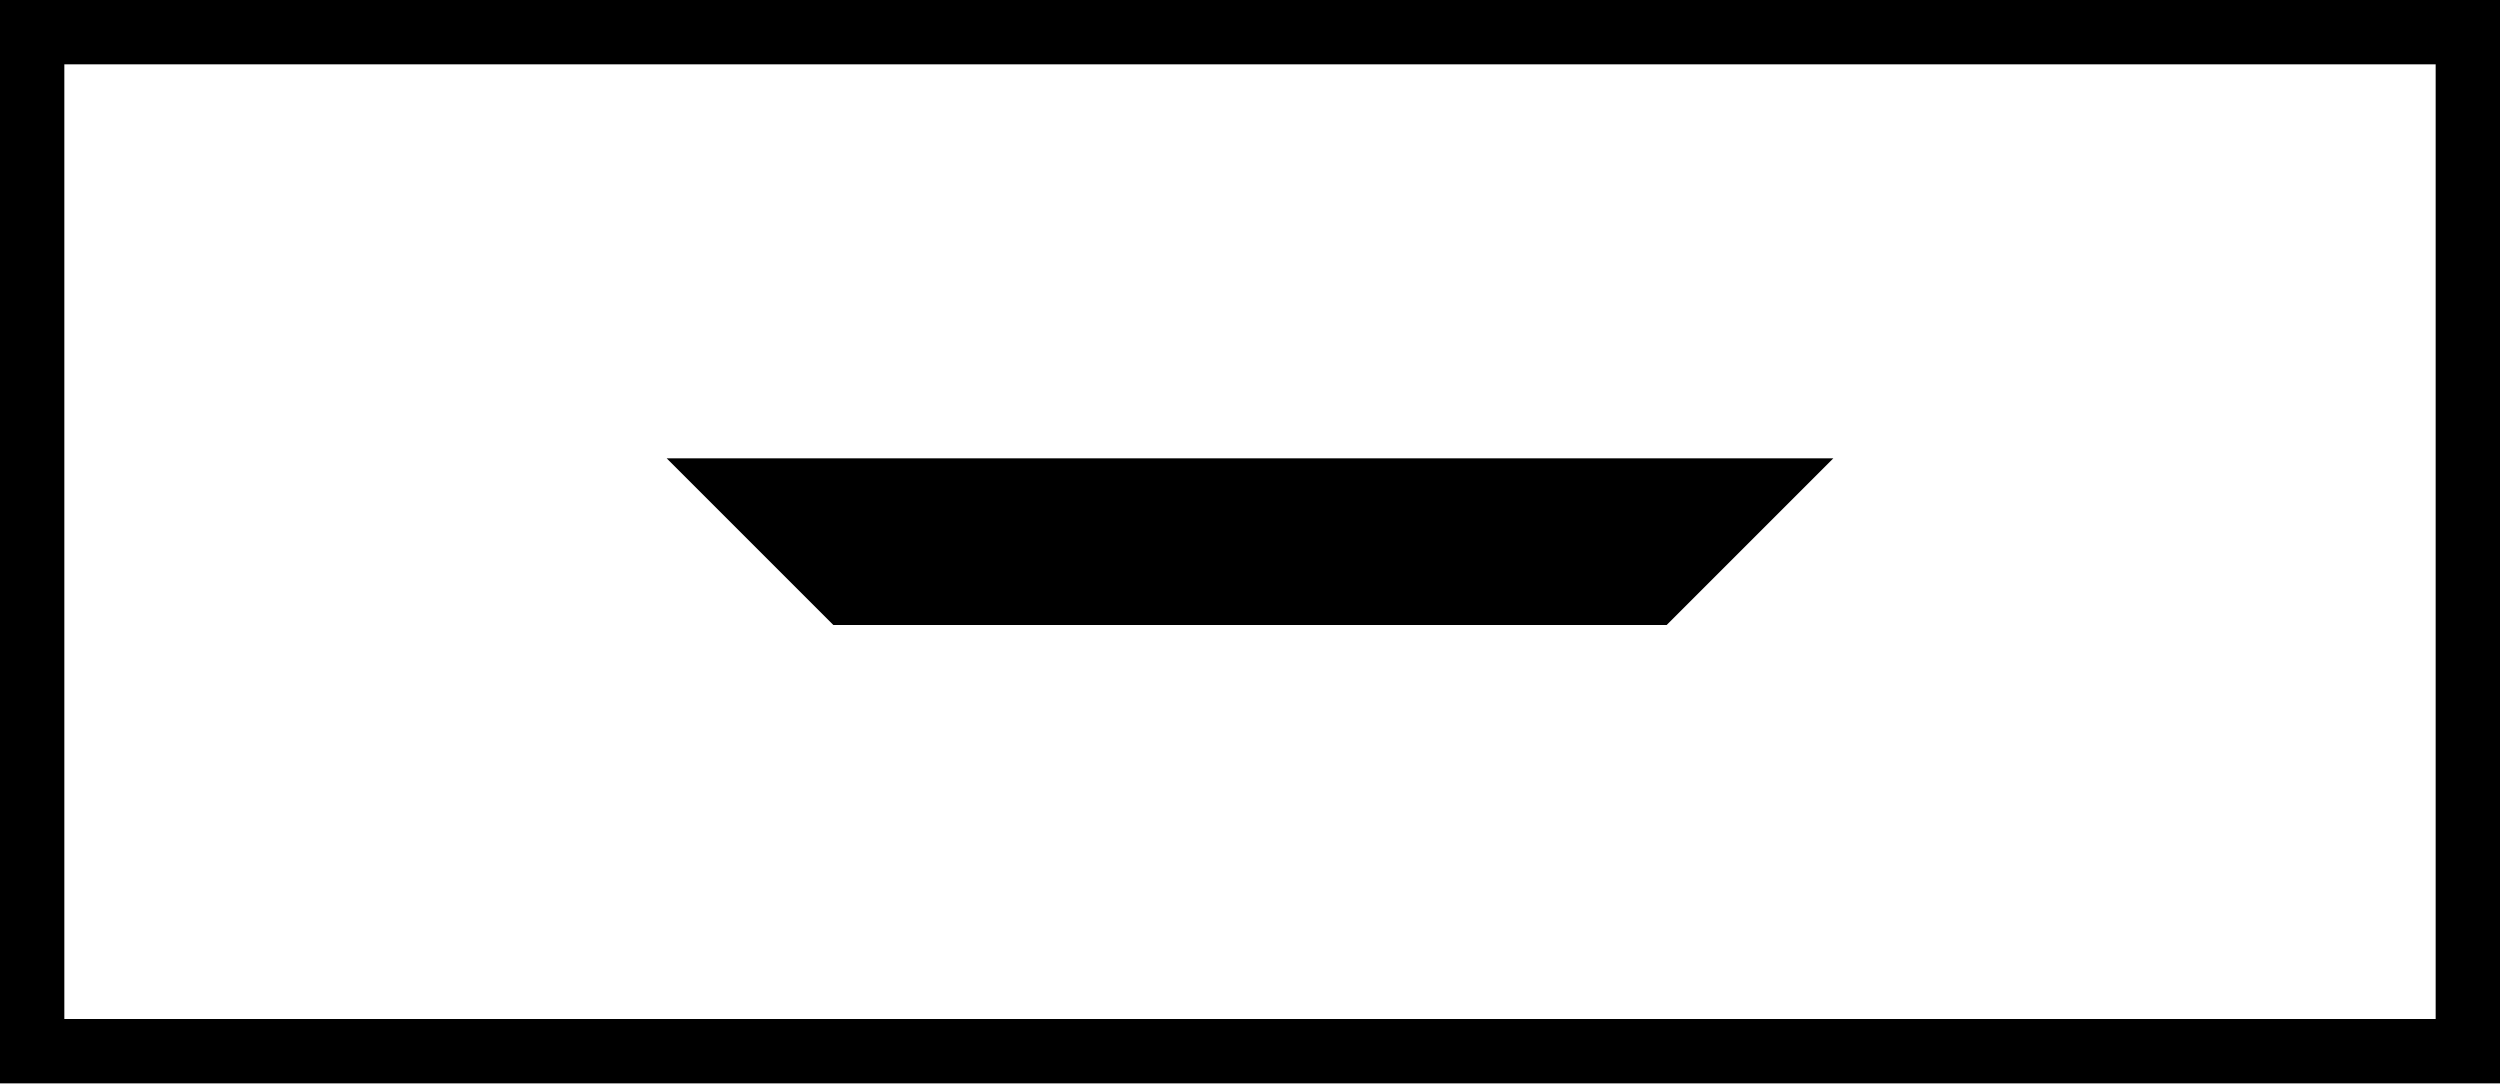
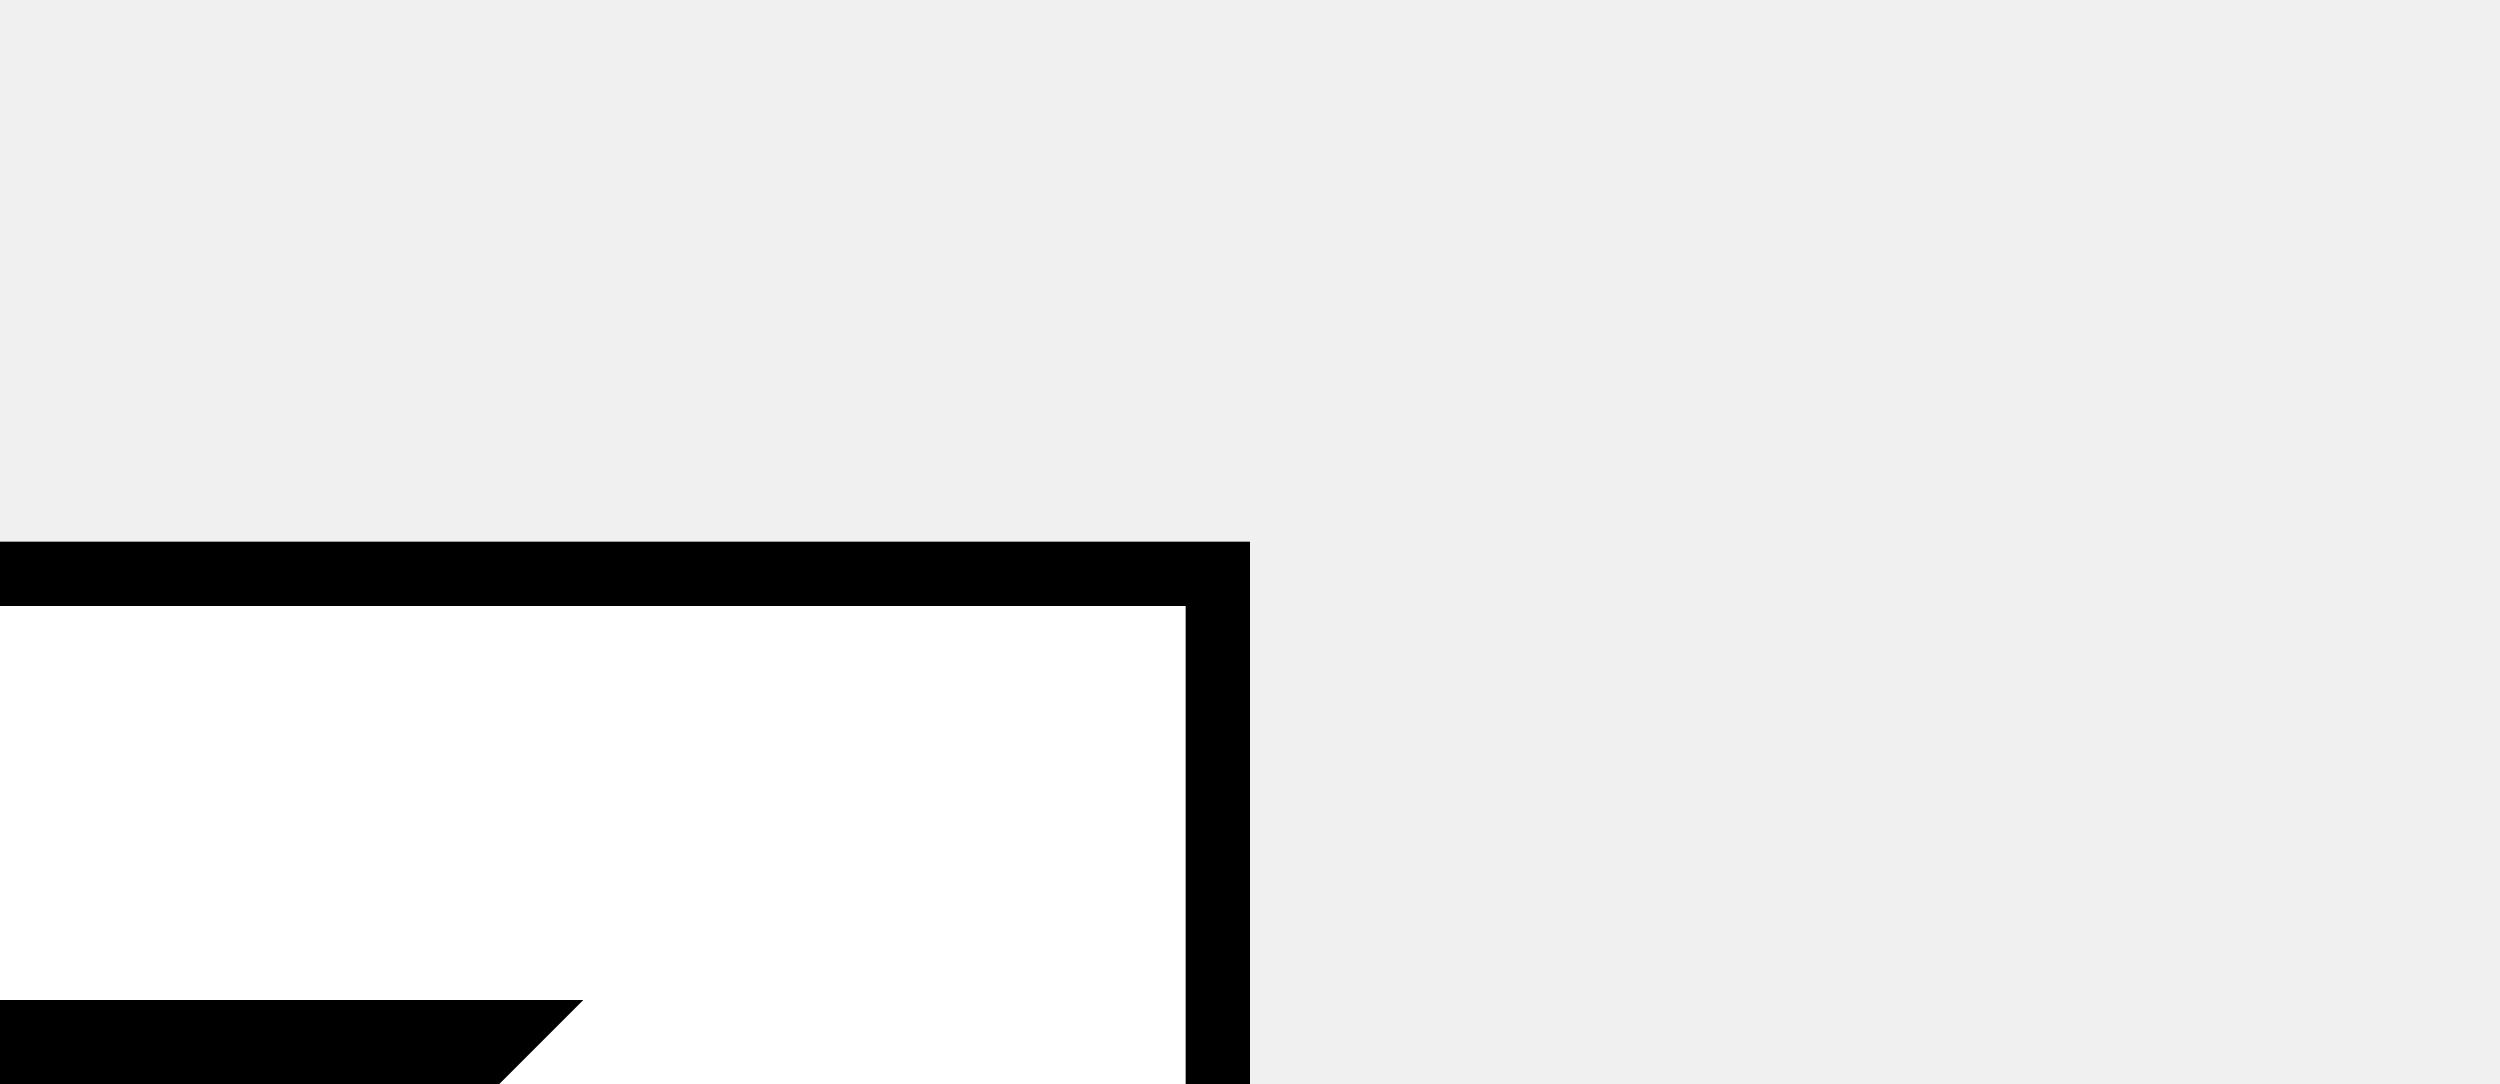
- <svg xmlns="http://www.w3.org/2000/svg" version="1.1" width="30" height="13">
-   <path style="fill:#ffffff;fill-opacity:1;stroke:#000000;stroke-width:0.772" d="m 0.386,0.386 c 9.645,0 19.583,0 29.228,0 0,3.668 0,8.152 0,12.228 -9.645,0 -19.583,0 -29.228,0 0,-3.668 0,-8.152 0,-12.228 z" />
-   <path d="m 8,5.5 c 5,0 9,0 14,0 l -2,2 c -5,0 -5,0 -10,0 z" />
+ <svg xmlns="http://www.w3.org/2000/svg" width="30" height="13" version="1.1">
+   <path style="fill:#ffffff;fill-opacity:1;stroke:#000000;stroke-width:0.772" d="m -14.614,6.886 c 9.645,0 19.583,0 29.228,0 0,3.668 0,8.152 0,12.228 -9.645,0 -19.583,0 -29.228,0 0,-3.668 0,-8.152 0,-12.228 z" />
+   <path d="m -7,12 c 5,0 9,0 14,0 l -2,2 c -5,0 -5,0 -10,0 z" />
</svg>
